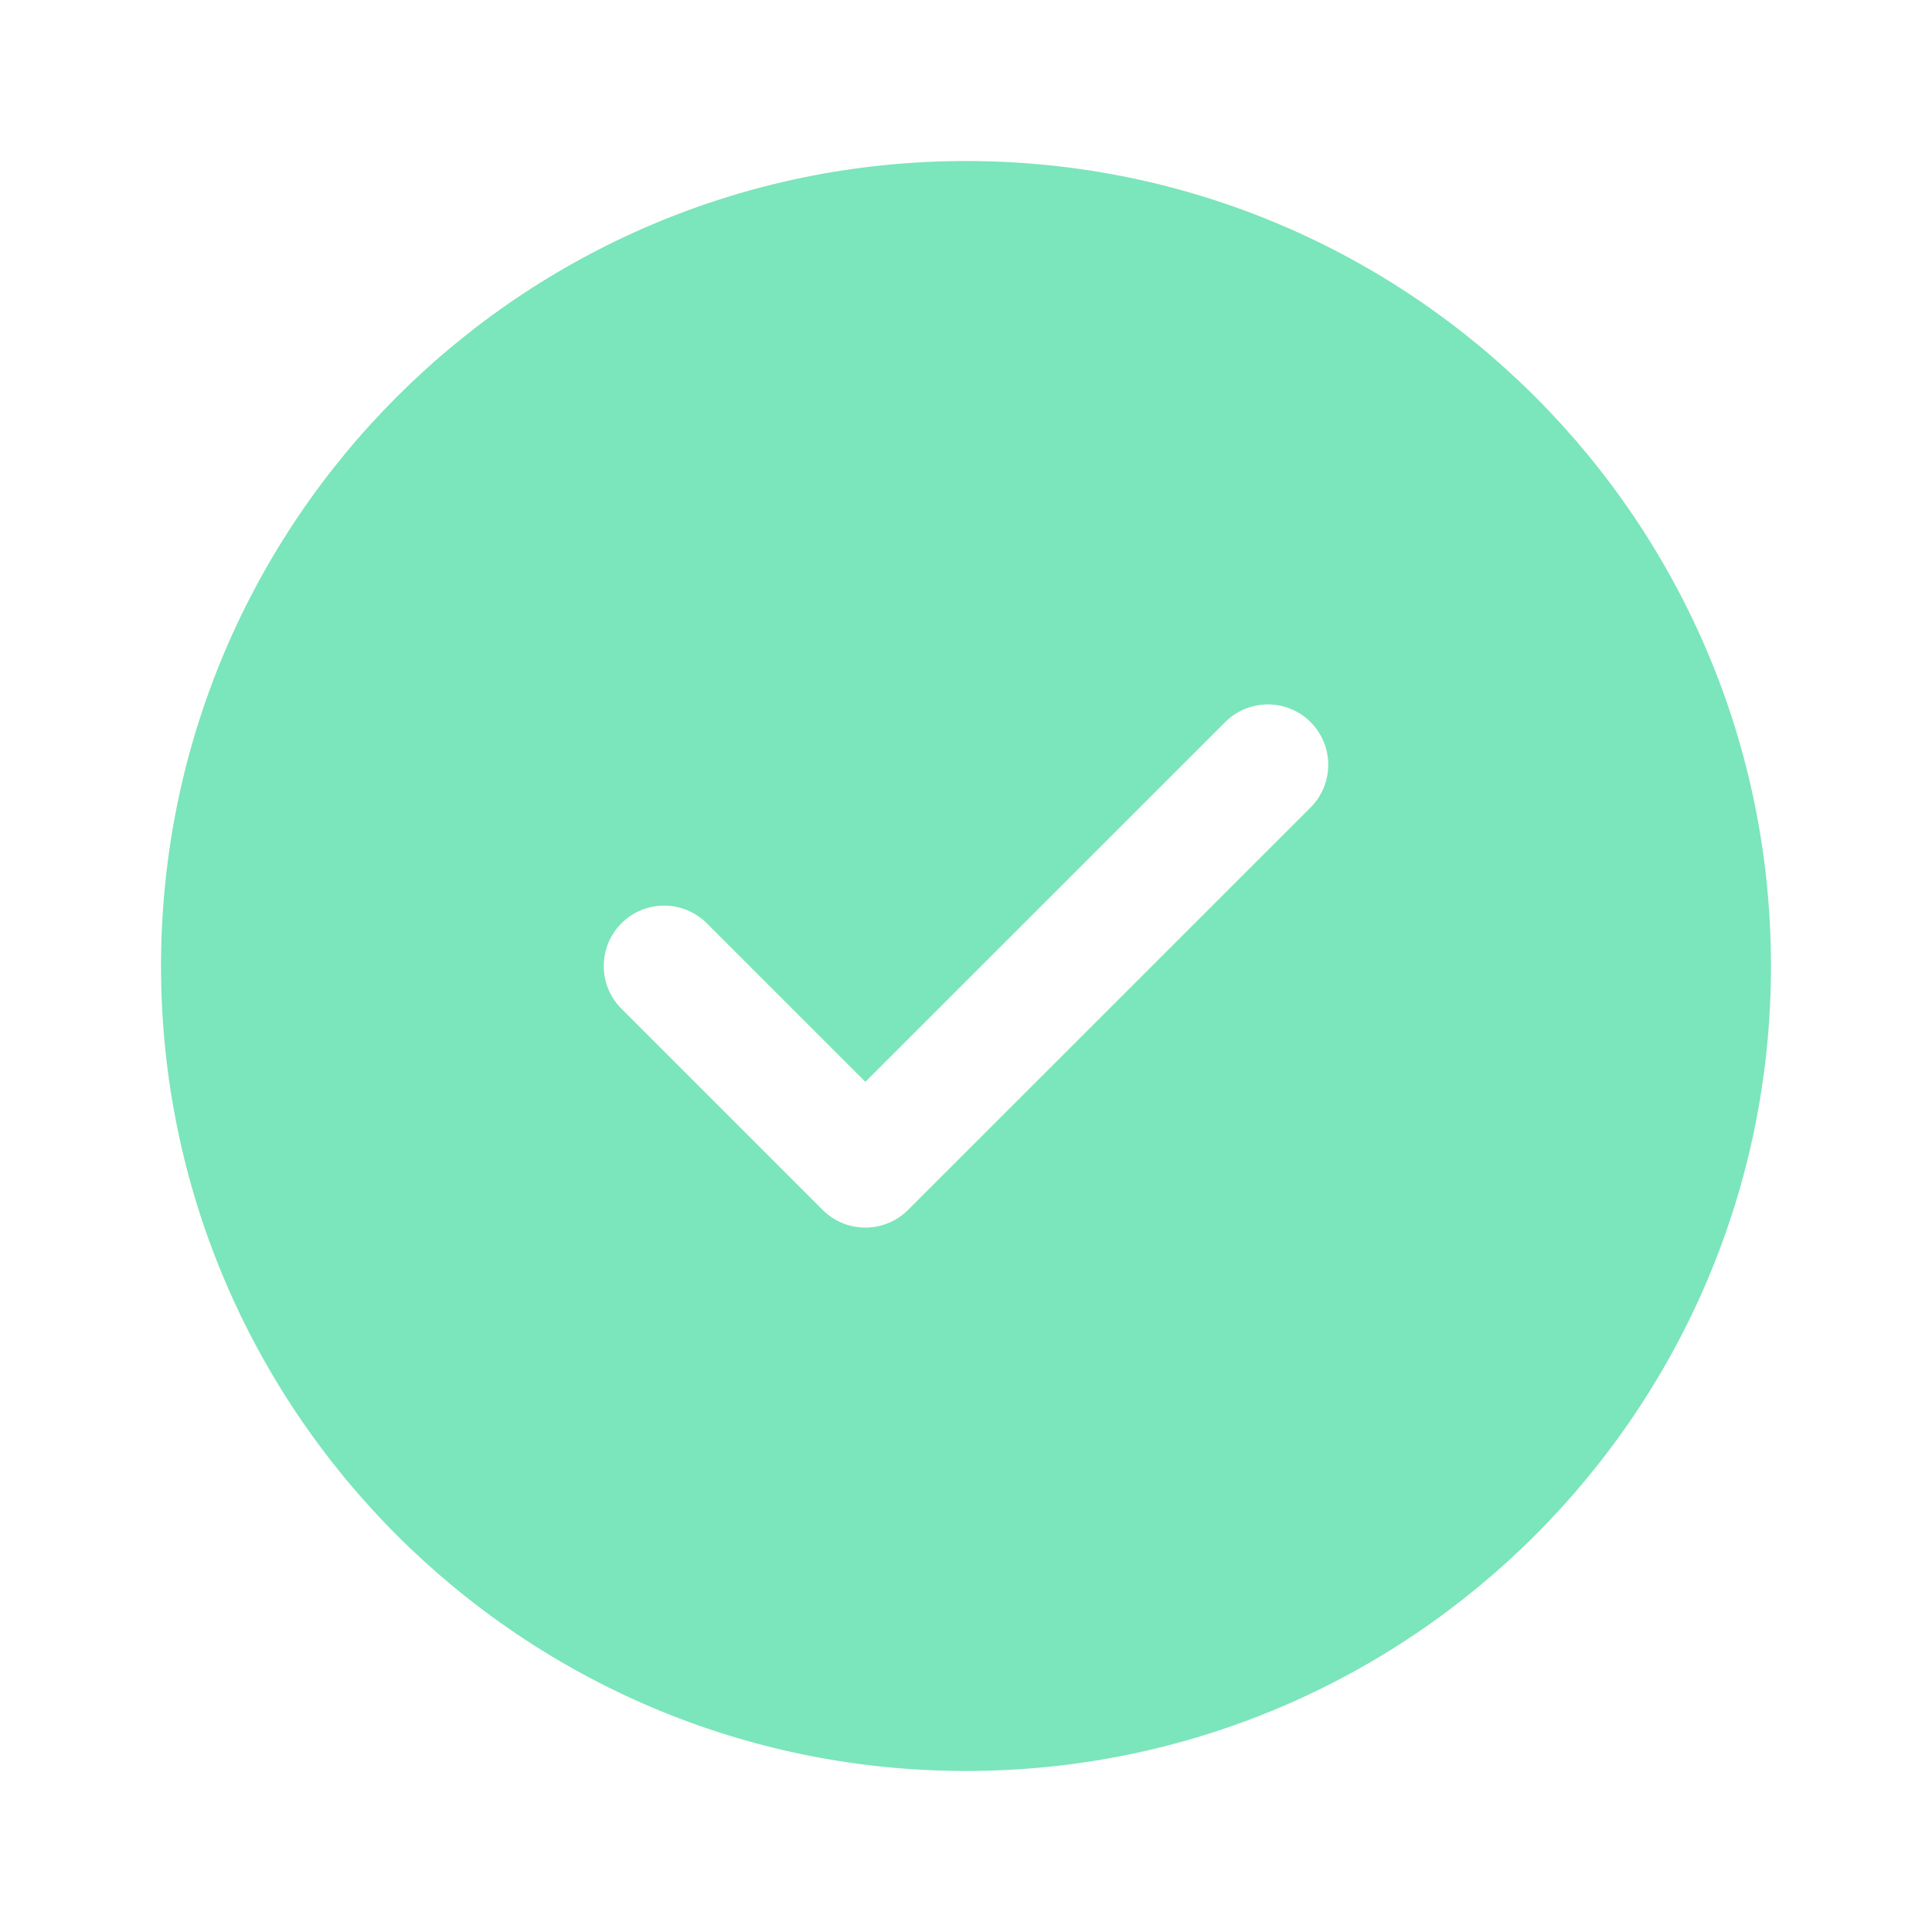
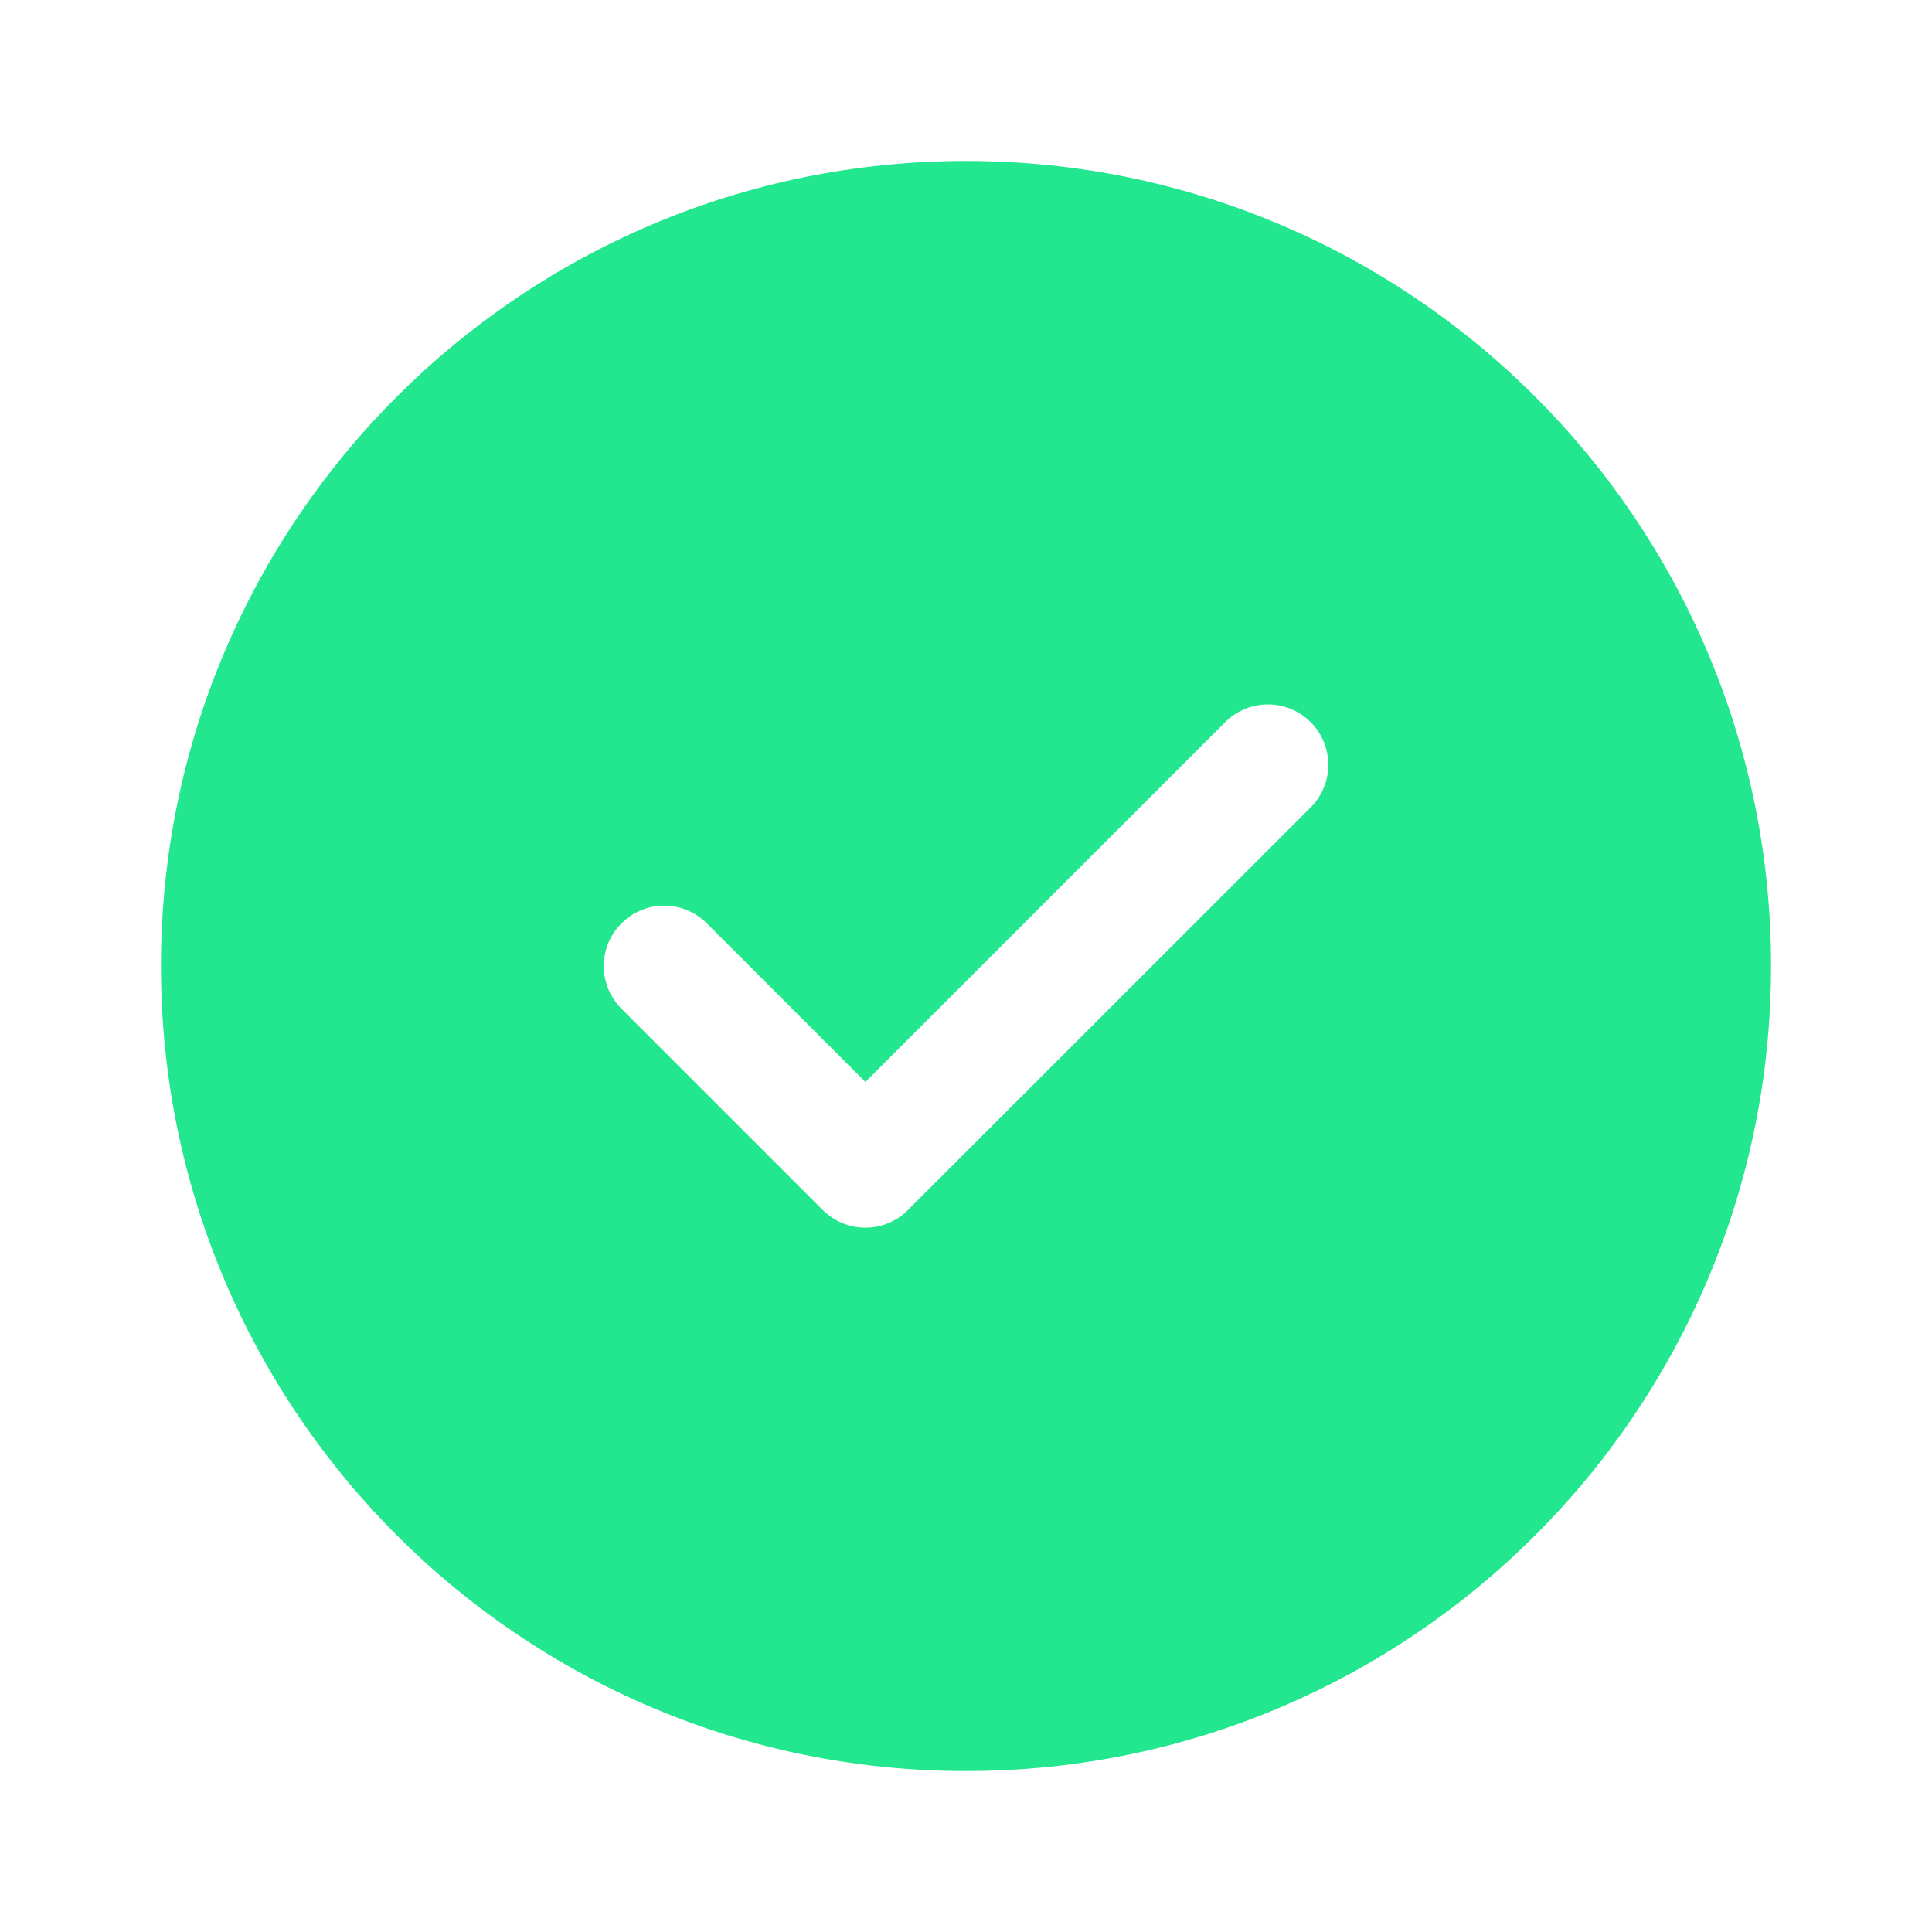
- <svg xmlns="http://www.w3.org/2000/svg" width="20" height="20" viewBox="0 0 20 20" fill="none">
-   <path d="M10 1.667C14.602 1.667 18.333 5.398 18.333 10C18.333 14.602 14.602 18.333 10 18.333C5.398 18.333 1.667 14.602 1.667 10C1.667 5.398 5.398 1.667 10 1.667ZM12.683 7.475L8.958 11.199L7.317 9.558C7.073 9.314 6.677 9.314 6.433 9.558C6.189 9.802 6.189 10.198 6.433 10.442L8.516 12.525C8.76 12.769 9.156 12.769 9.4 12.525L13.567 8.359C13.811 8.115 13.811 7.719 13.567 7.475C13.323 7.231 12.927 7.231 12.683 7.475Z" fill="#7BE5BB" />
+ <svg xmlns="http://www.w3.org/2000/svg" width="16" height="16" viewBox="0 0 16 16" fill="none">
+   <path d="M8 1.333C11.682 1.333 14.667 4.318 14.667 8C14.667 11.682 11.682 14.667 8 14.667C4.318 14.667 1.333 11.682 1.333 8C1.333 4.318 4.318 1.333 8 1.333ZM10.147 5.98L7.167 8.96L5.854 7.647C5.658 7.451 5.342 7.451 5.147 7.647C4.951 7.842 4.951 8.158 5.147 8.354L6.813 10.02C7.009 10.216 7.325 10.216 7.52 10.02L10.854 6.687C11.049 6.492 11.049 6.175 10.854 5.98C10.659 5.785 10.342 5.785 10.147 5.98Z" fill="#23E78E" />
</svg>
